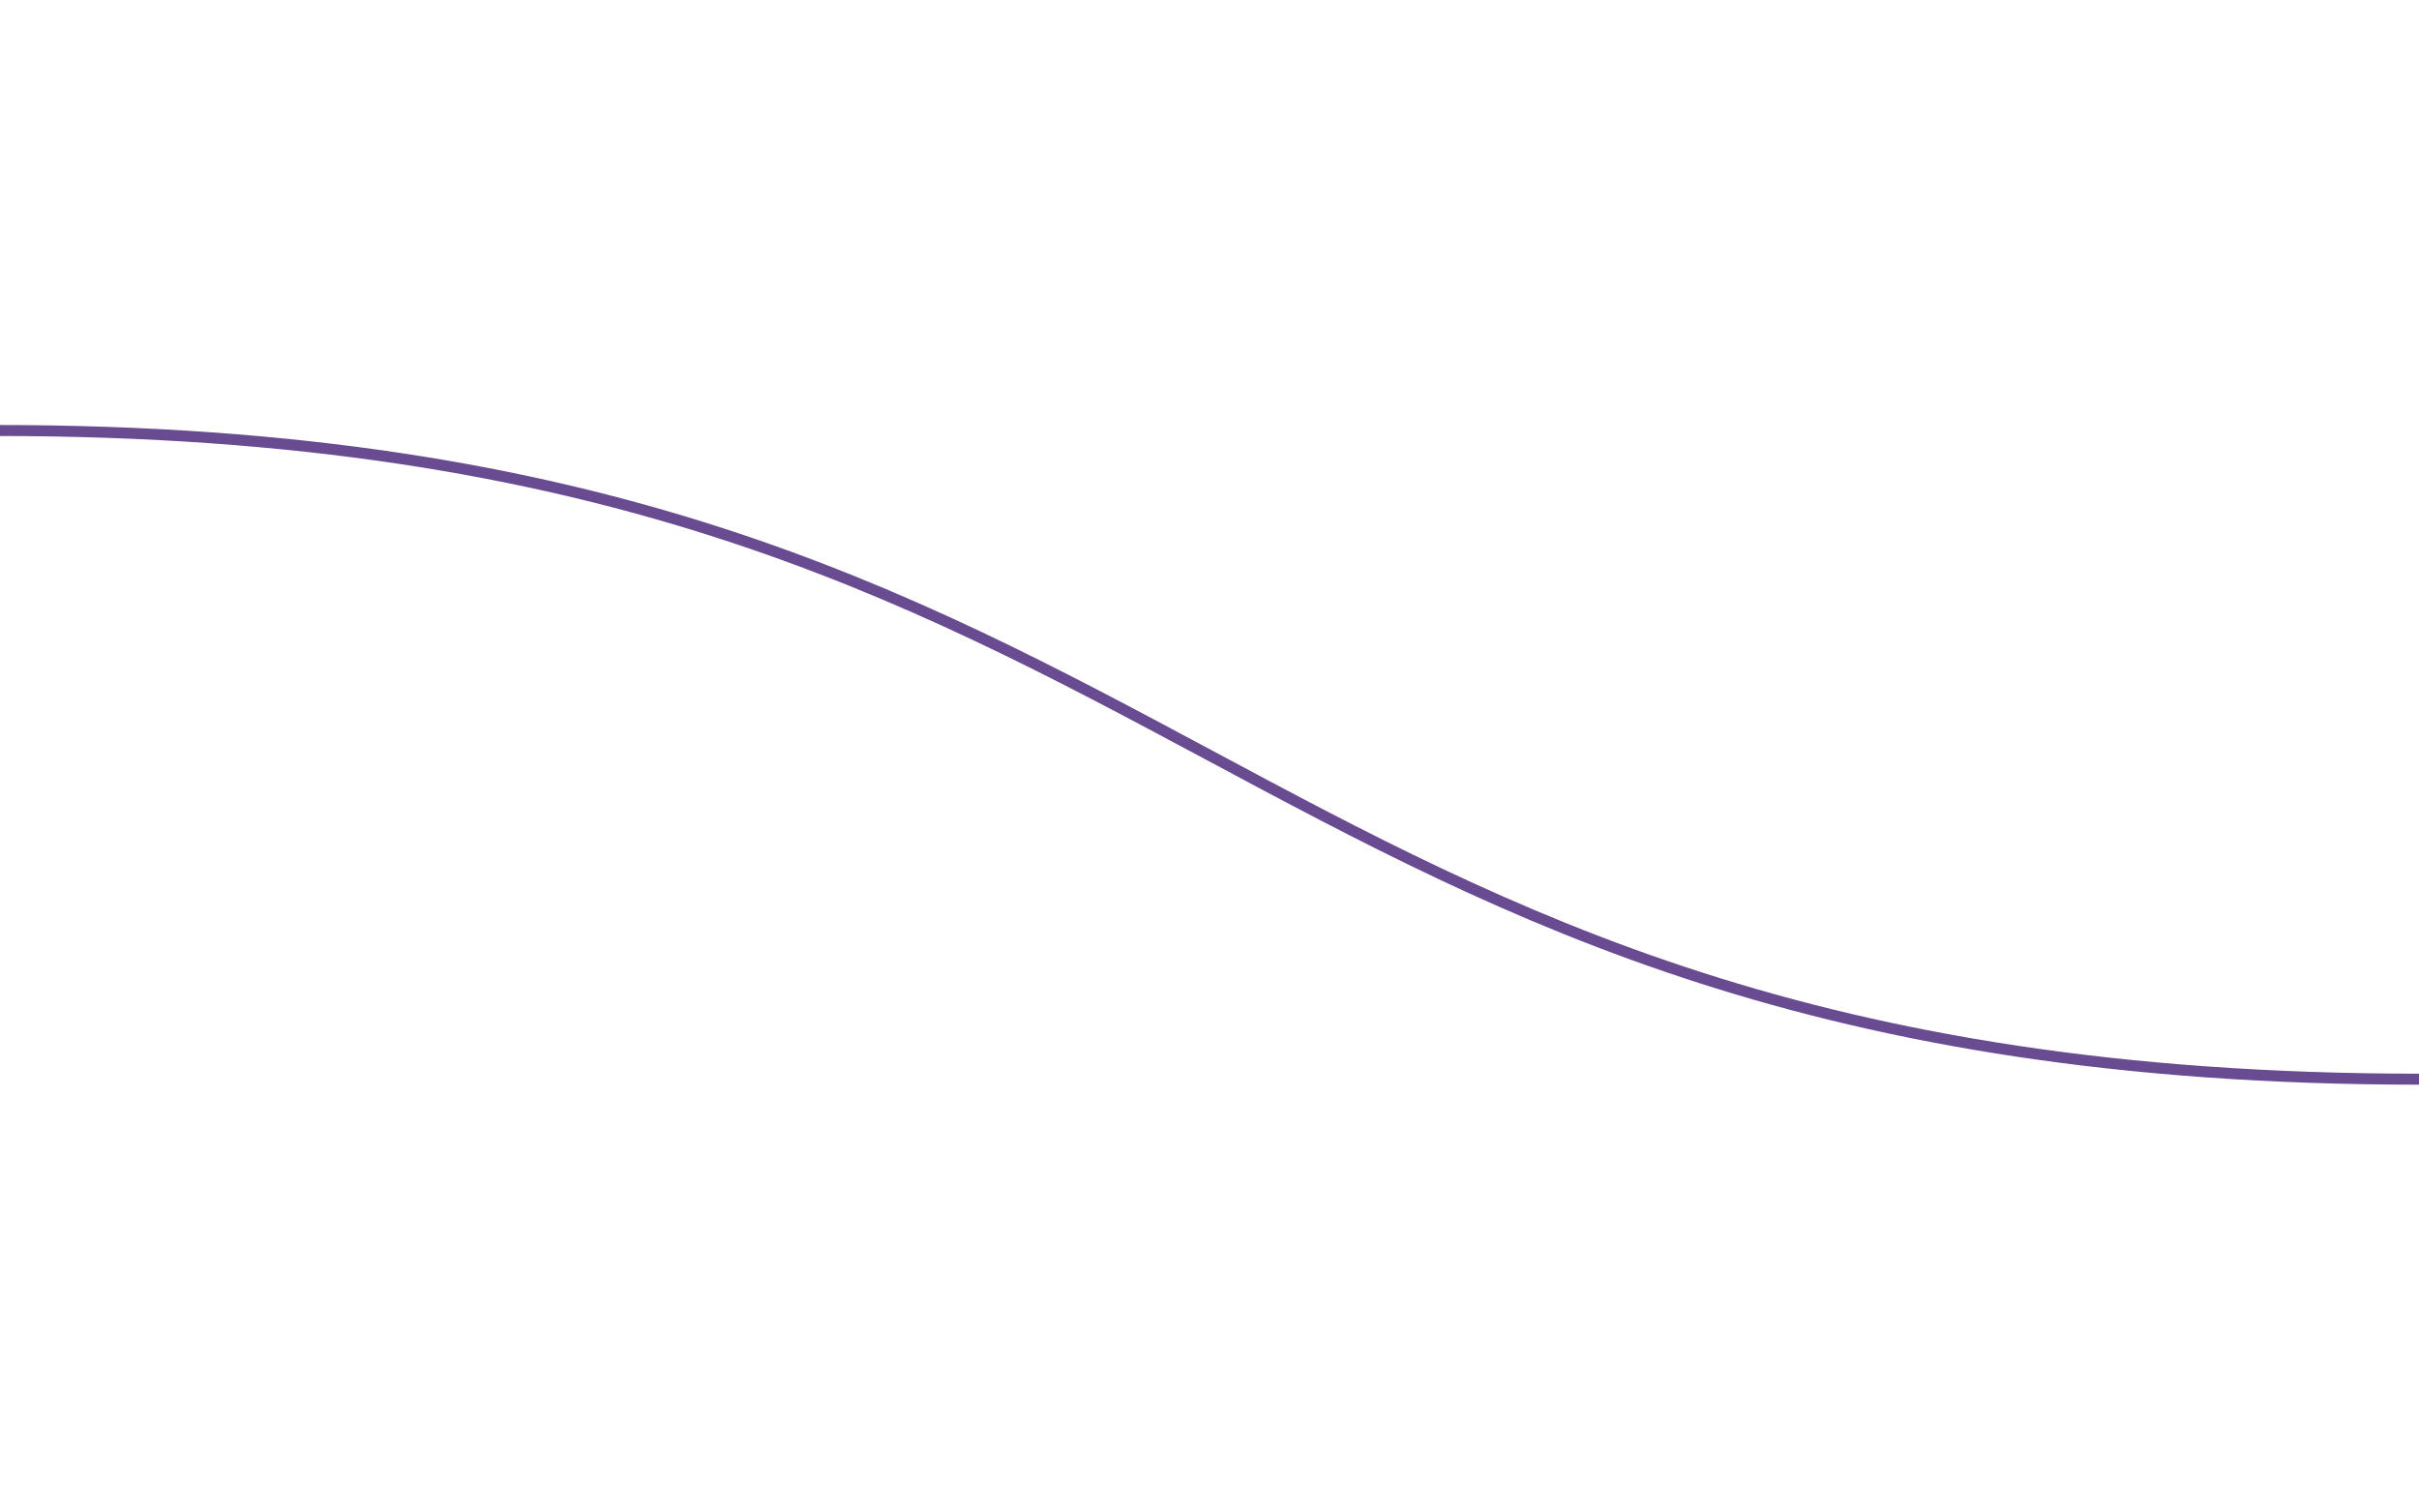
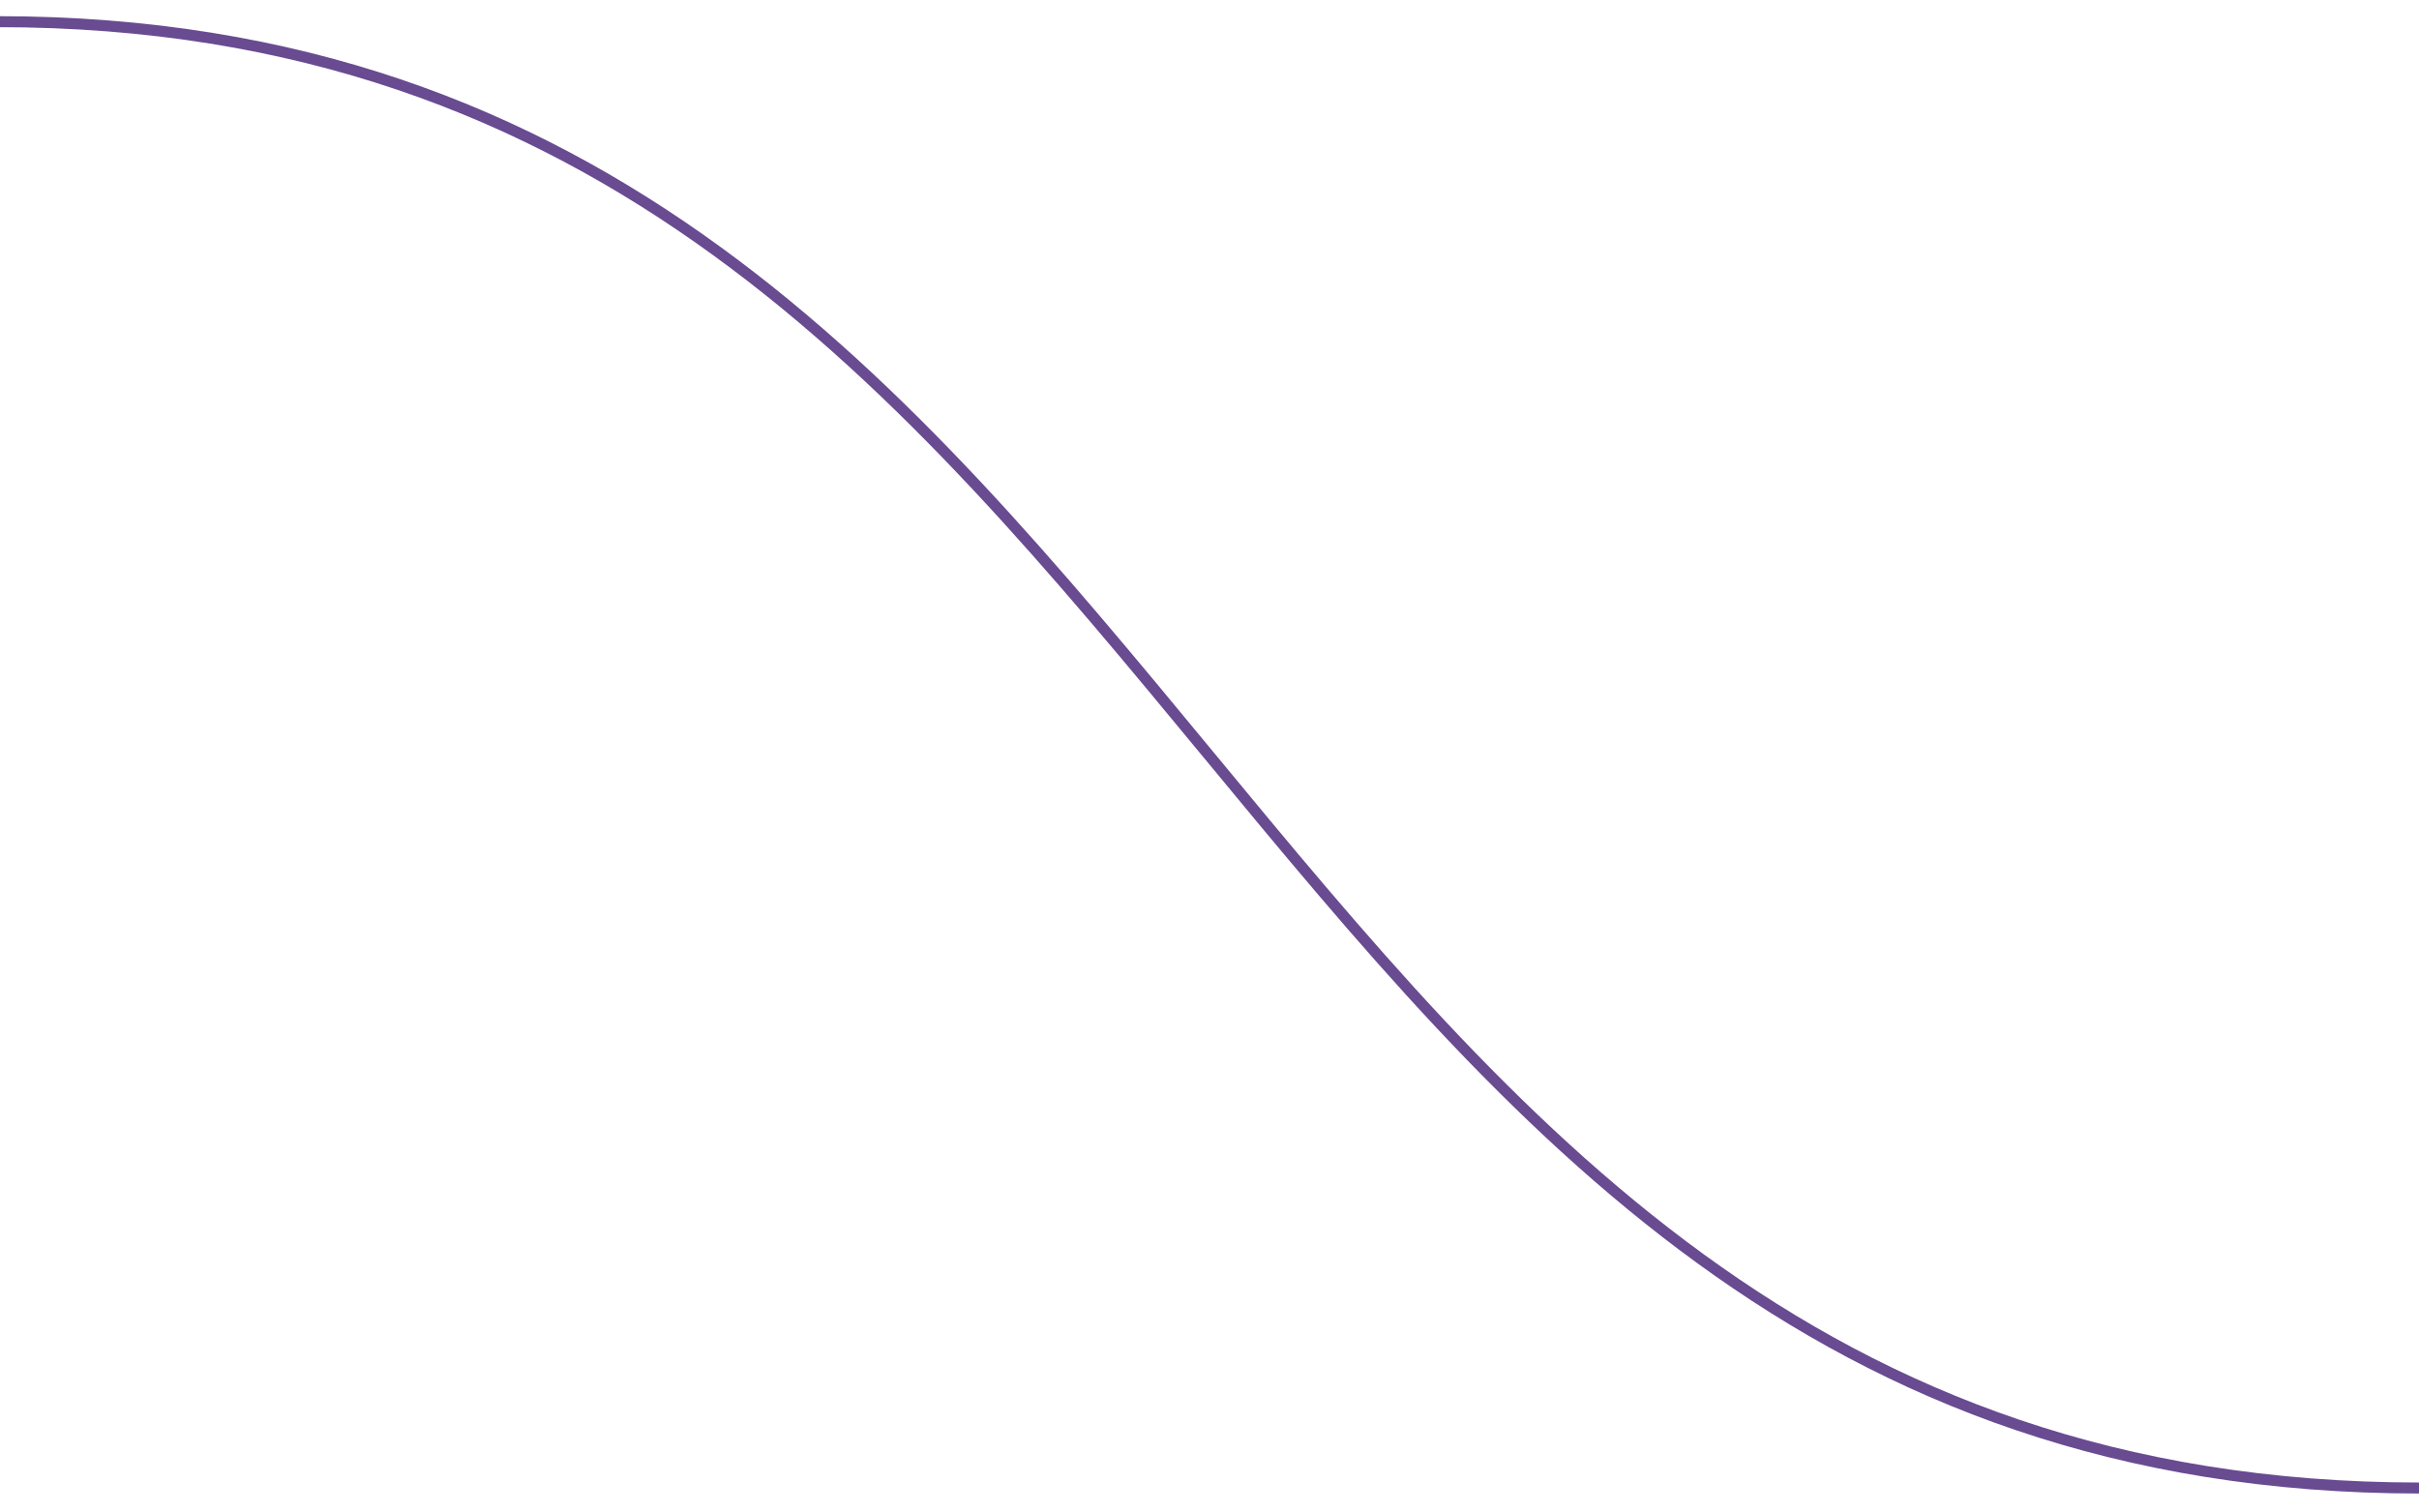
<svg xmlns="http://www.w3.org/2000/svg" width="2640" height="1650" viewBox="0 0 2640 1650">
-   <path fill="none" stroke="#694B91" stroke-width="12" stroke-miterlimit="10" d="M-3.13 469.94c1322.13 0 1322.13 708.12 2644.26 708.12" />
+   <path fill="none" stroke="#694B91" stroke-width="12" stroke-miterlimit="10" d="M-3.13 23.64C1319 23.64 1319 1624.36 2641.13 1624.36" />
</svg>
